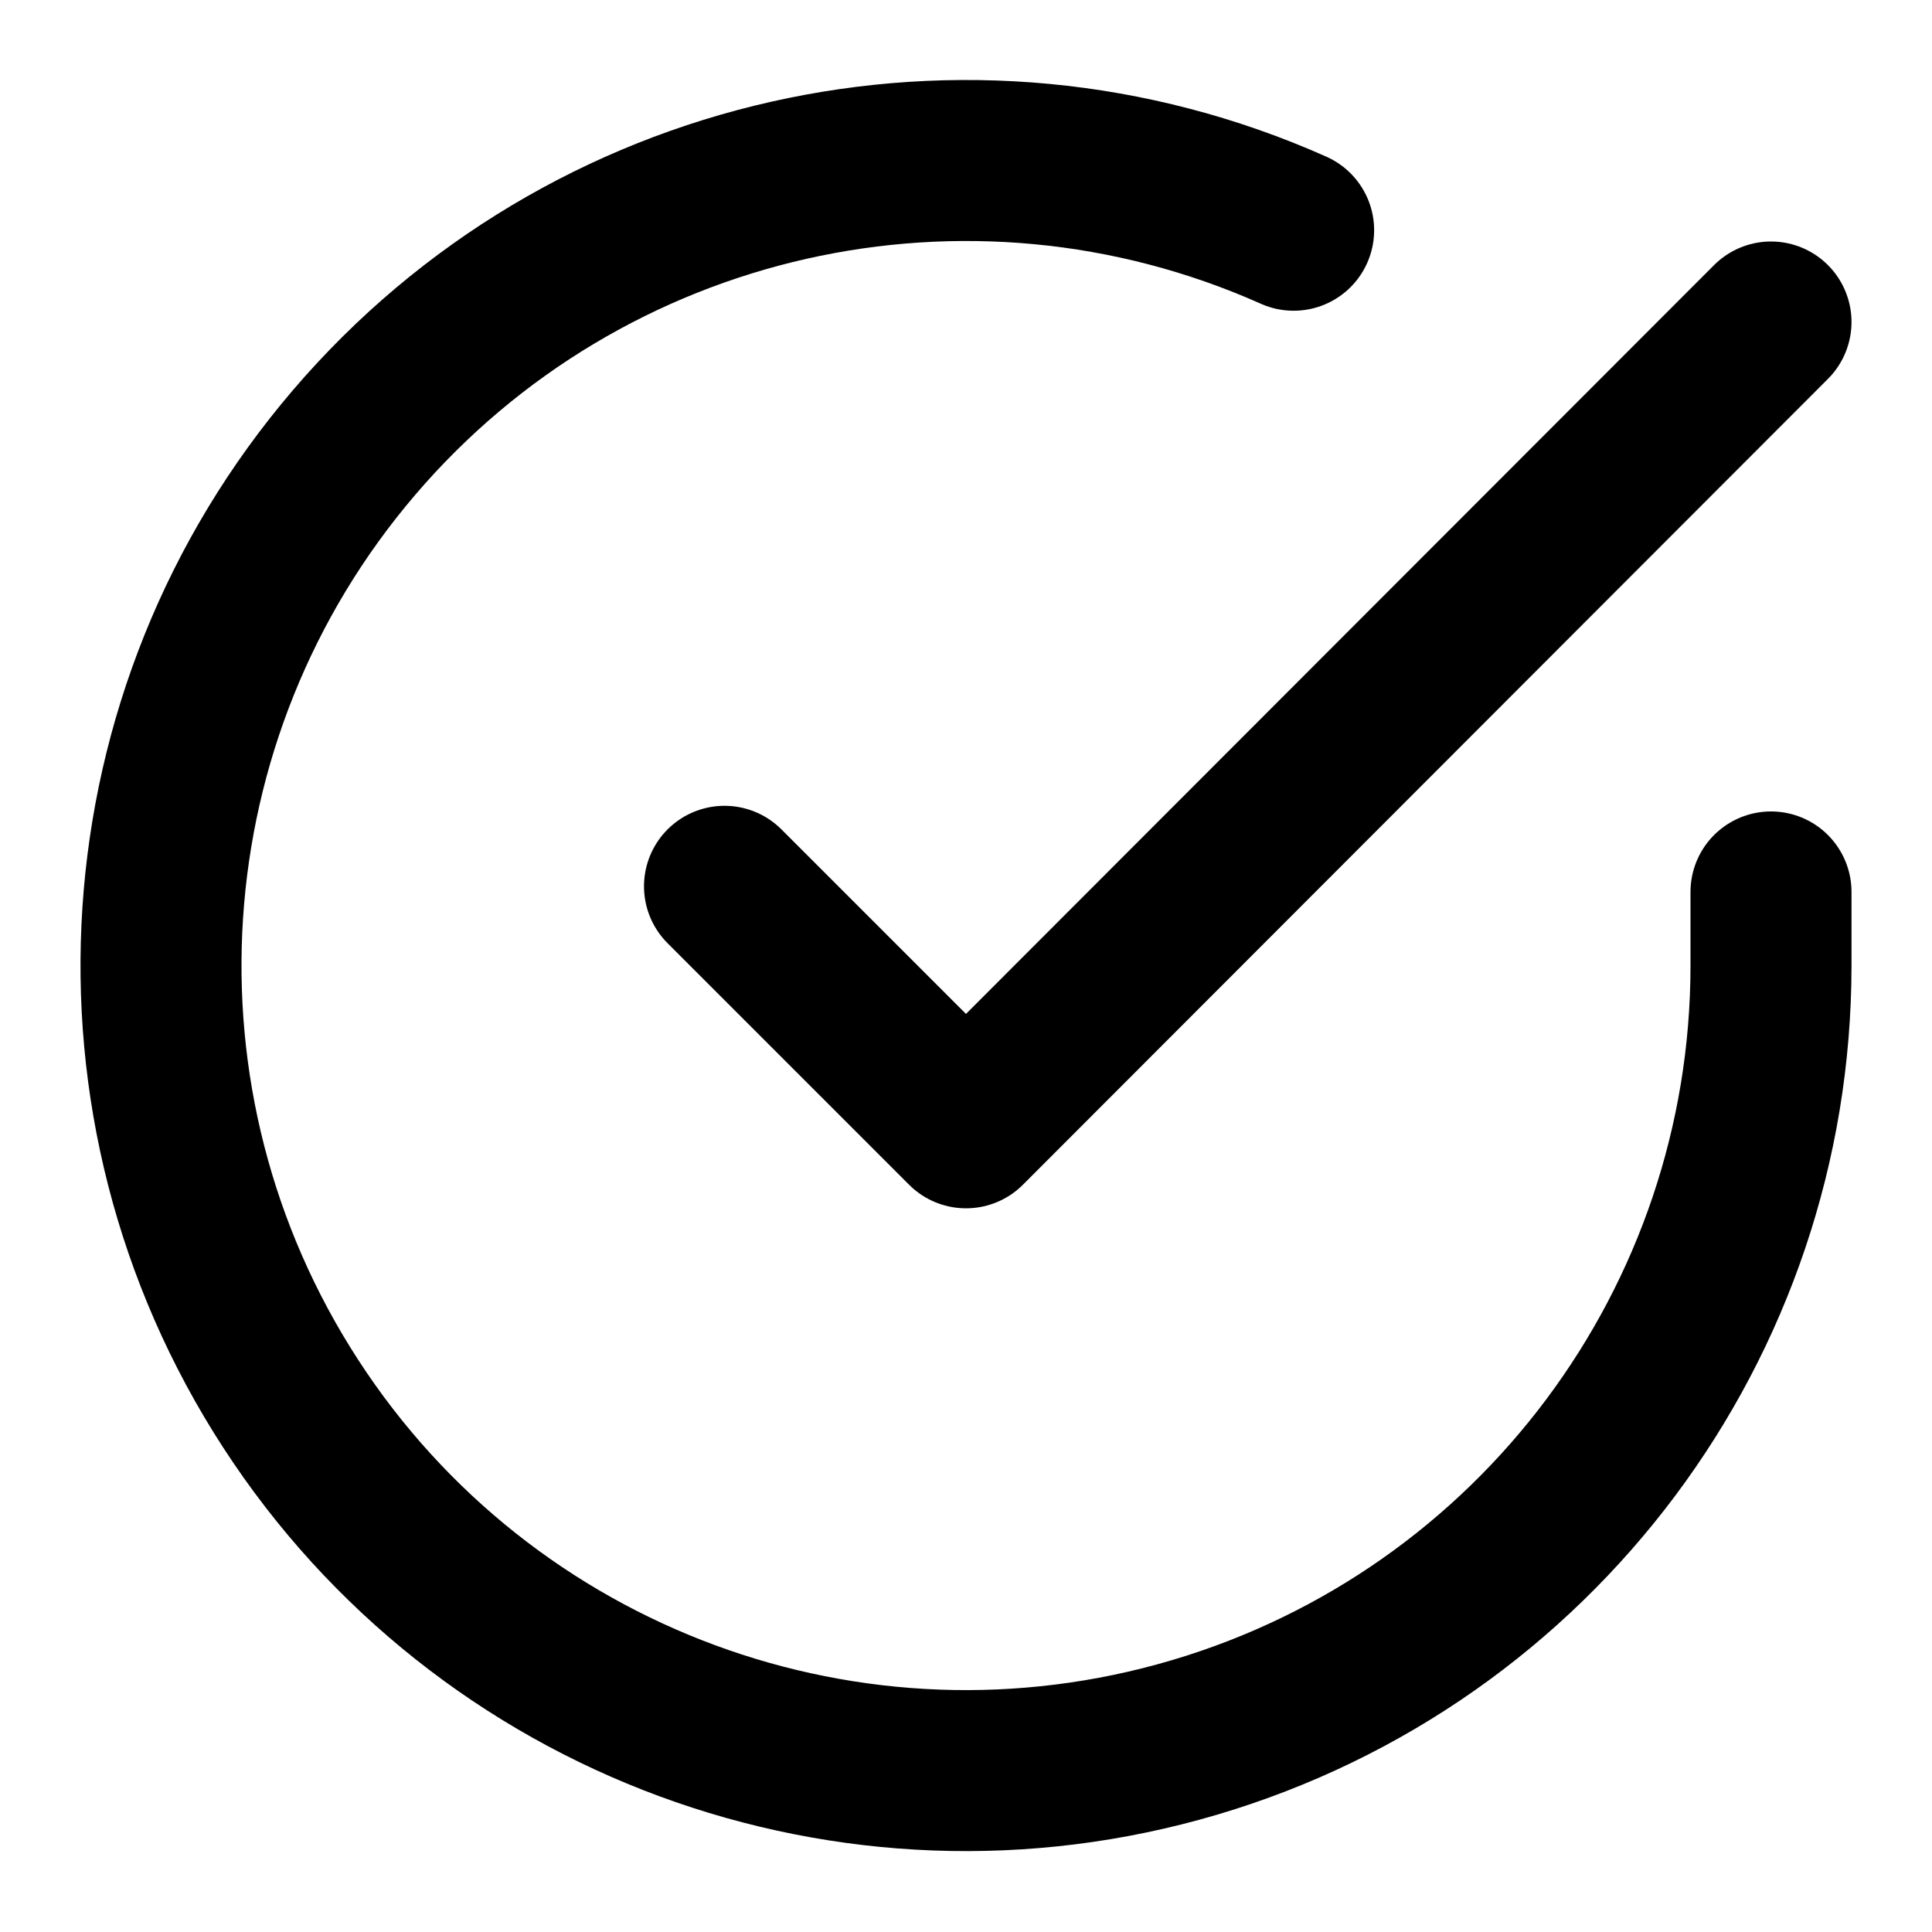
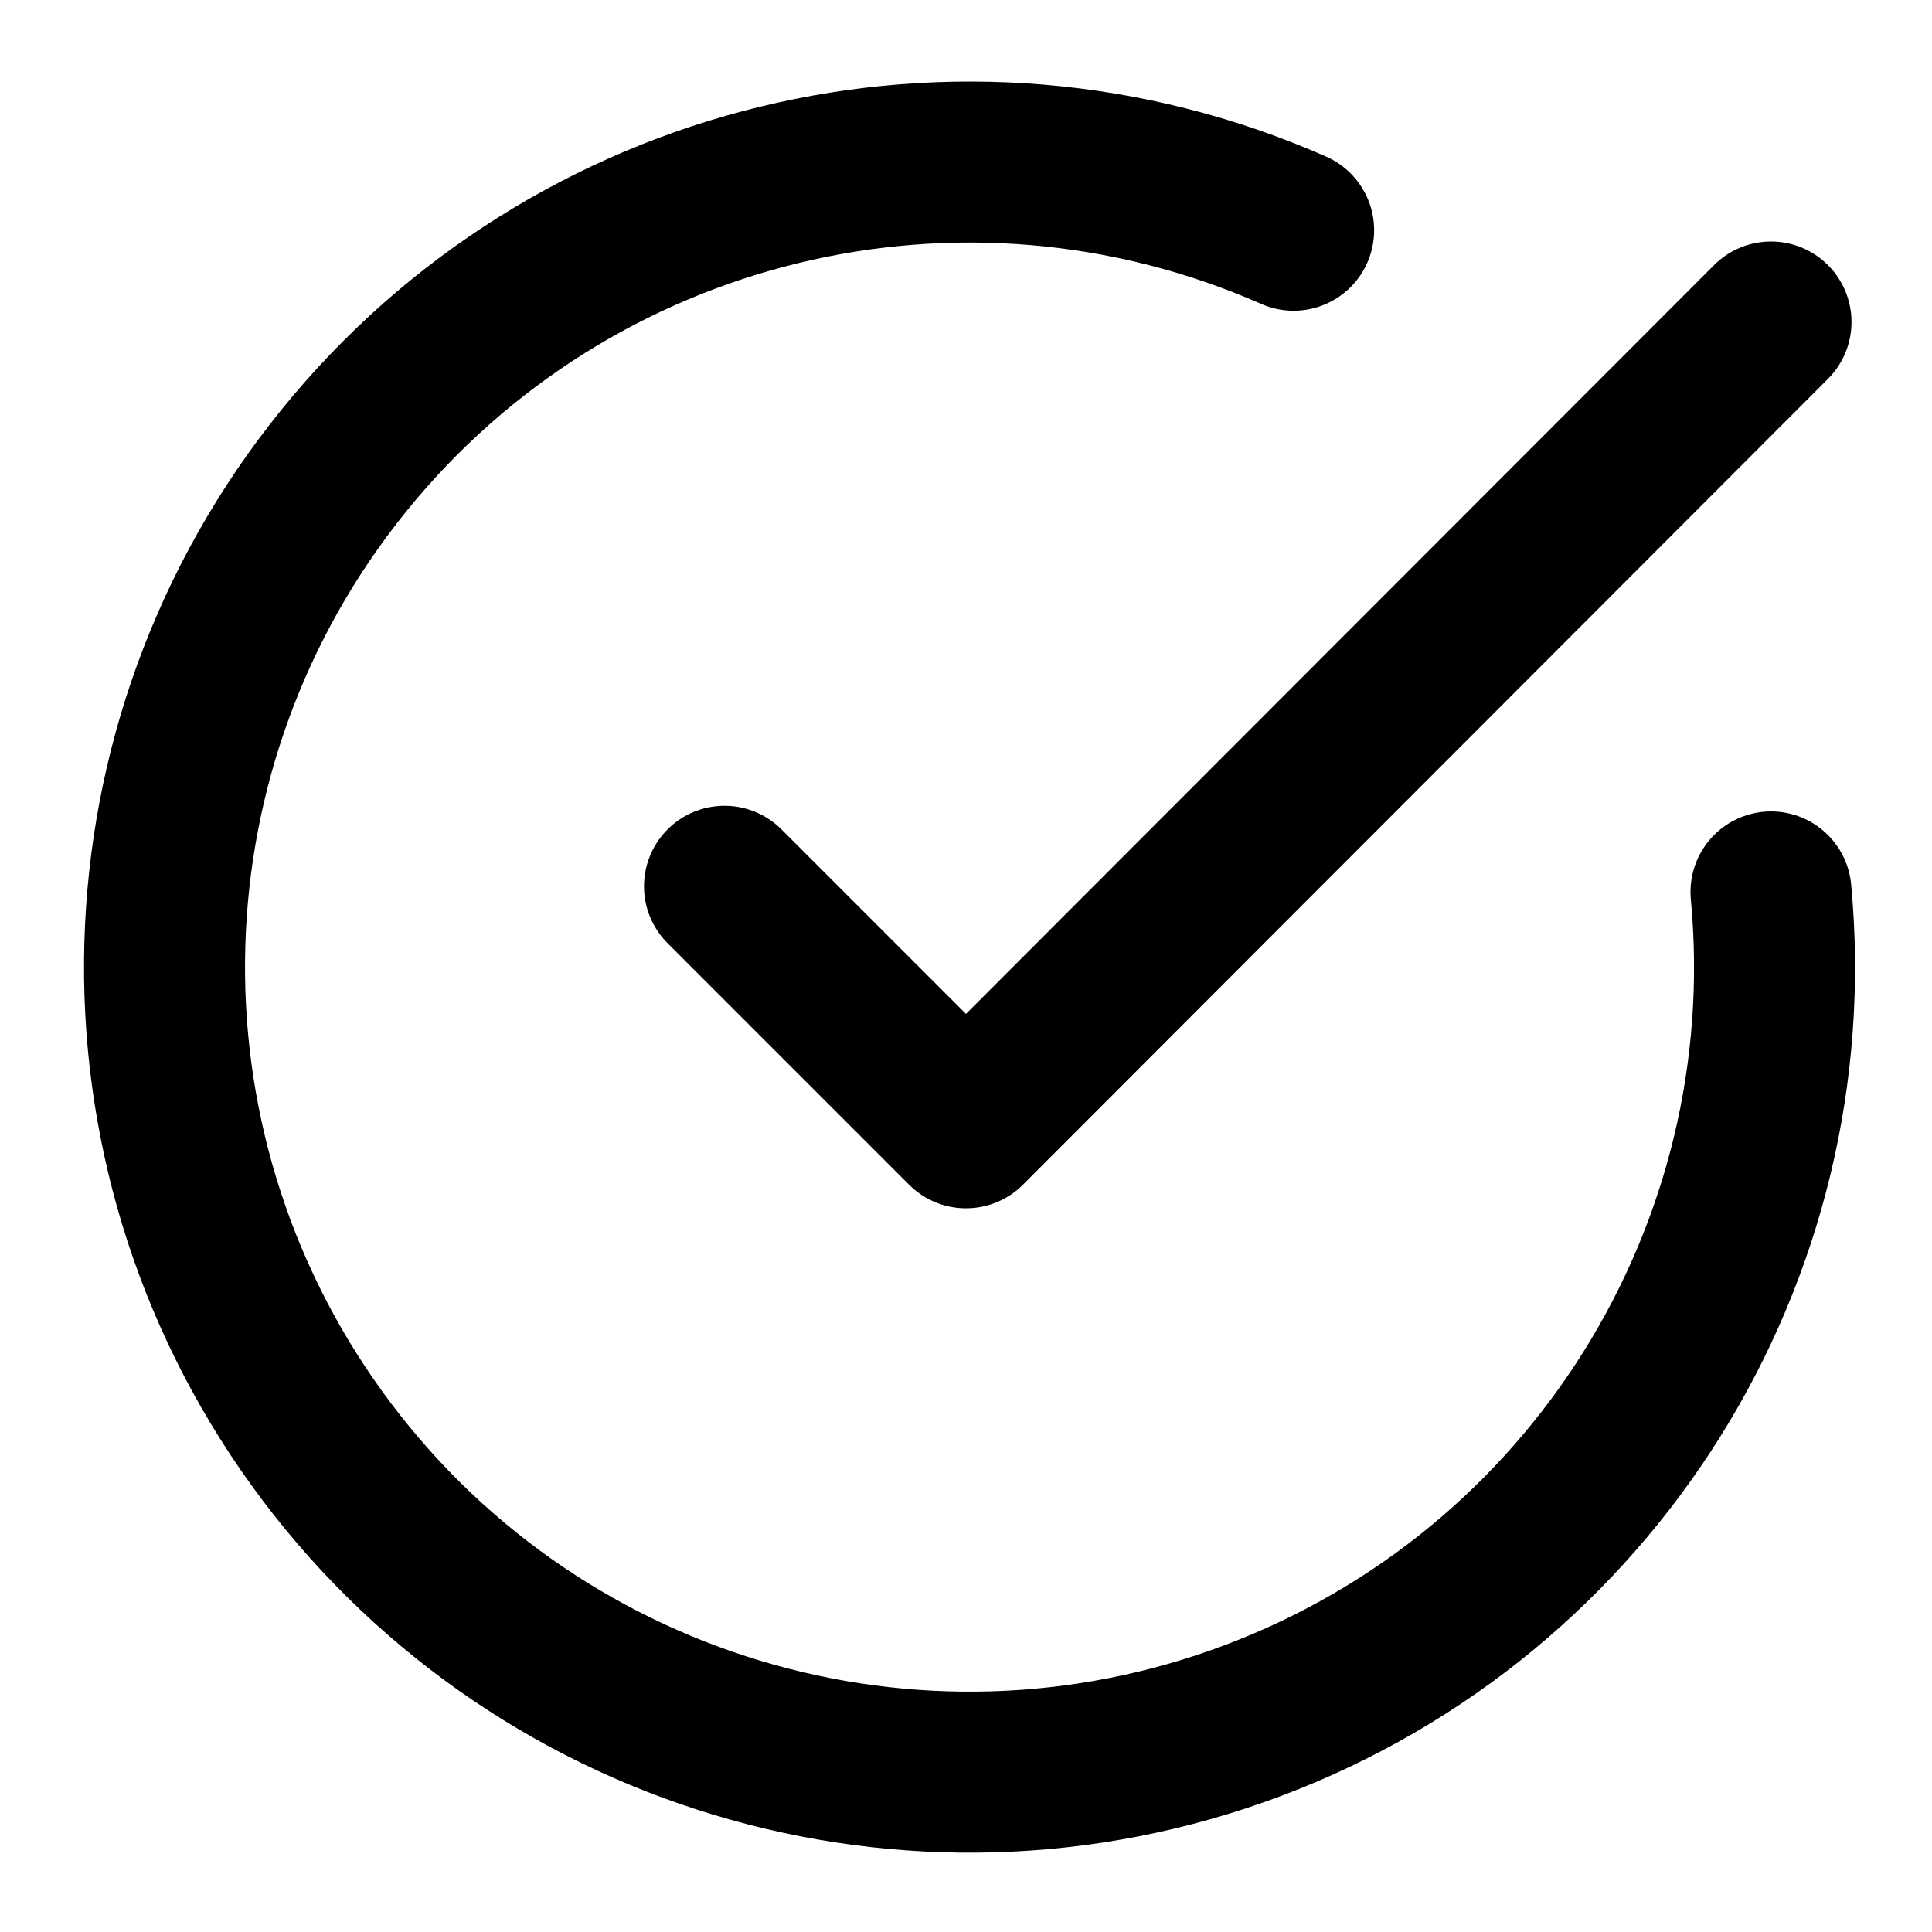
<svg xmlns="http://www.w3.org/2000/svg" width="24" height="24" viewBox="0 0 24 24" fill="none" stroke="currentColor" stroke-width="2" stroke-linecap="round" stroke-linejoin="round">
-   <path d="M22 11.08V12a10 10 0 1 1-5.93-9.14" />
-   <polyline points="22 4 12 14.01 9 11.01" />
+   <path d="m9 11.01 3 3L22 4m0 7.08a10 10 0 1 1-5.93-8.22" />
</svg>
